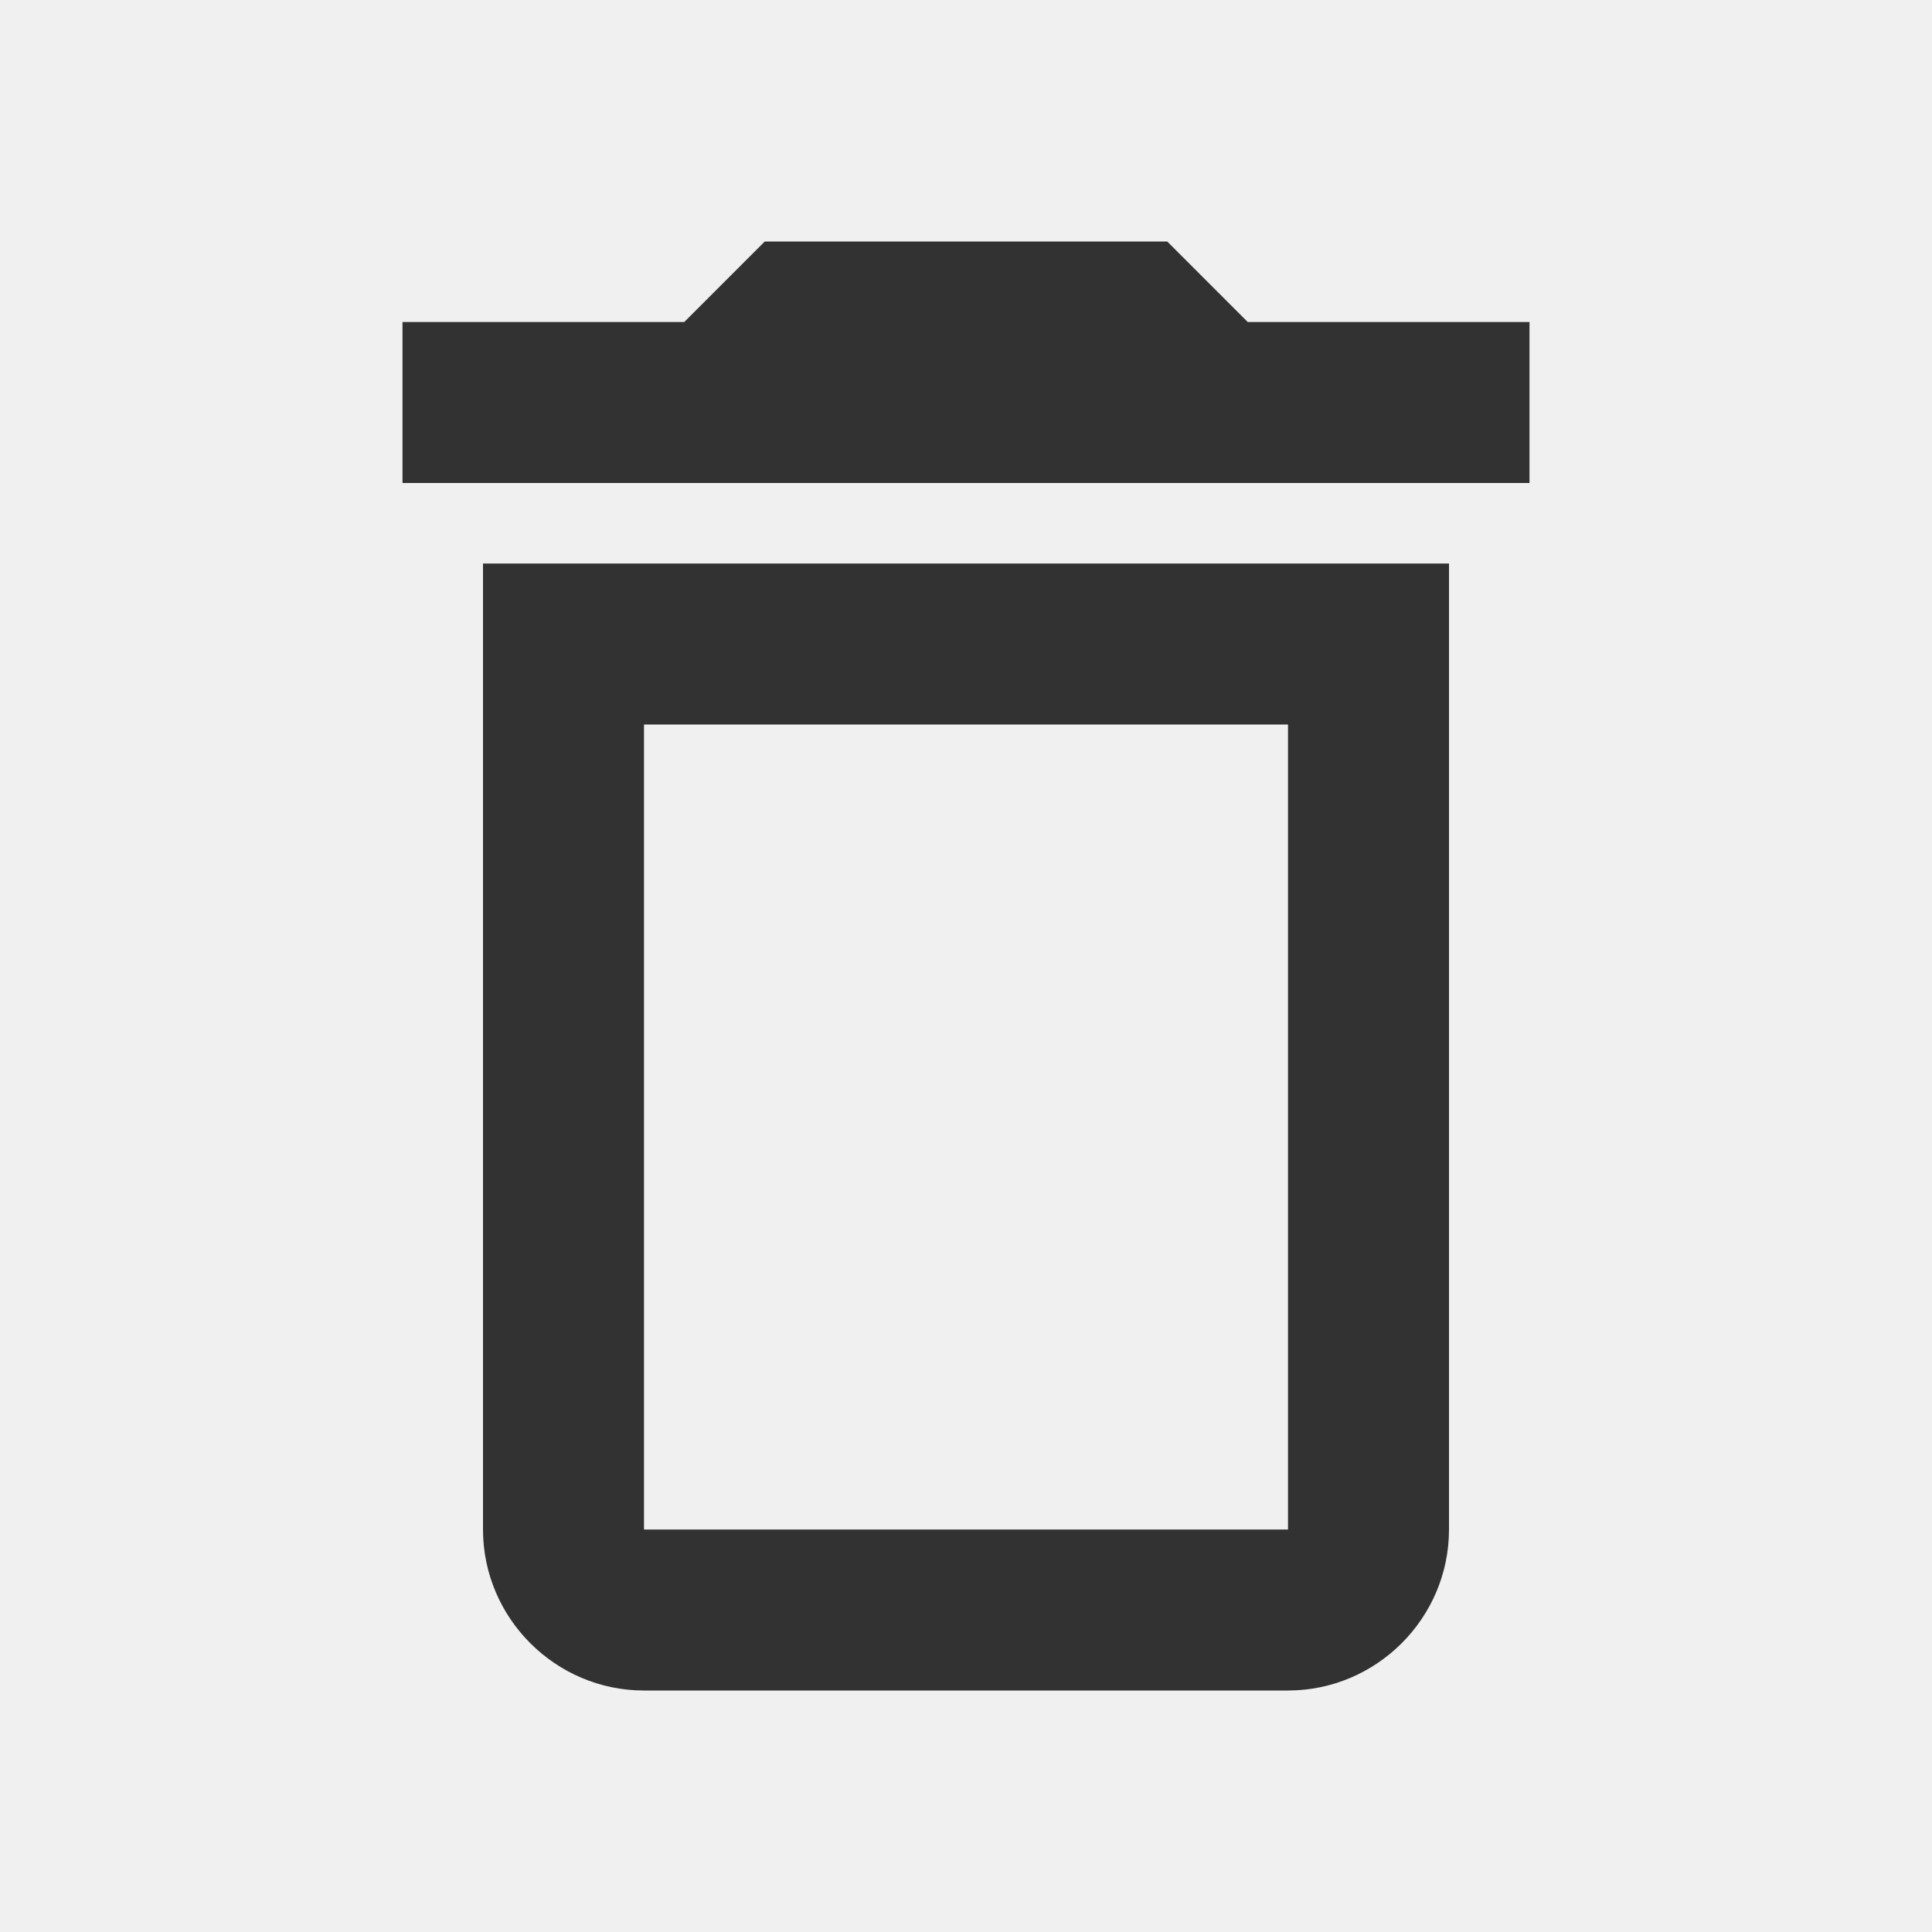
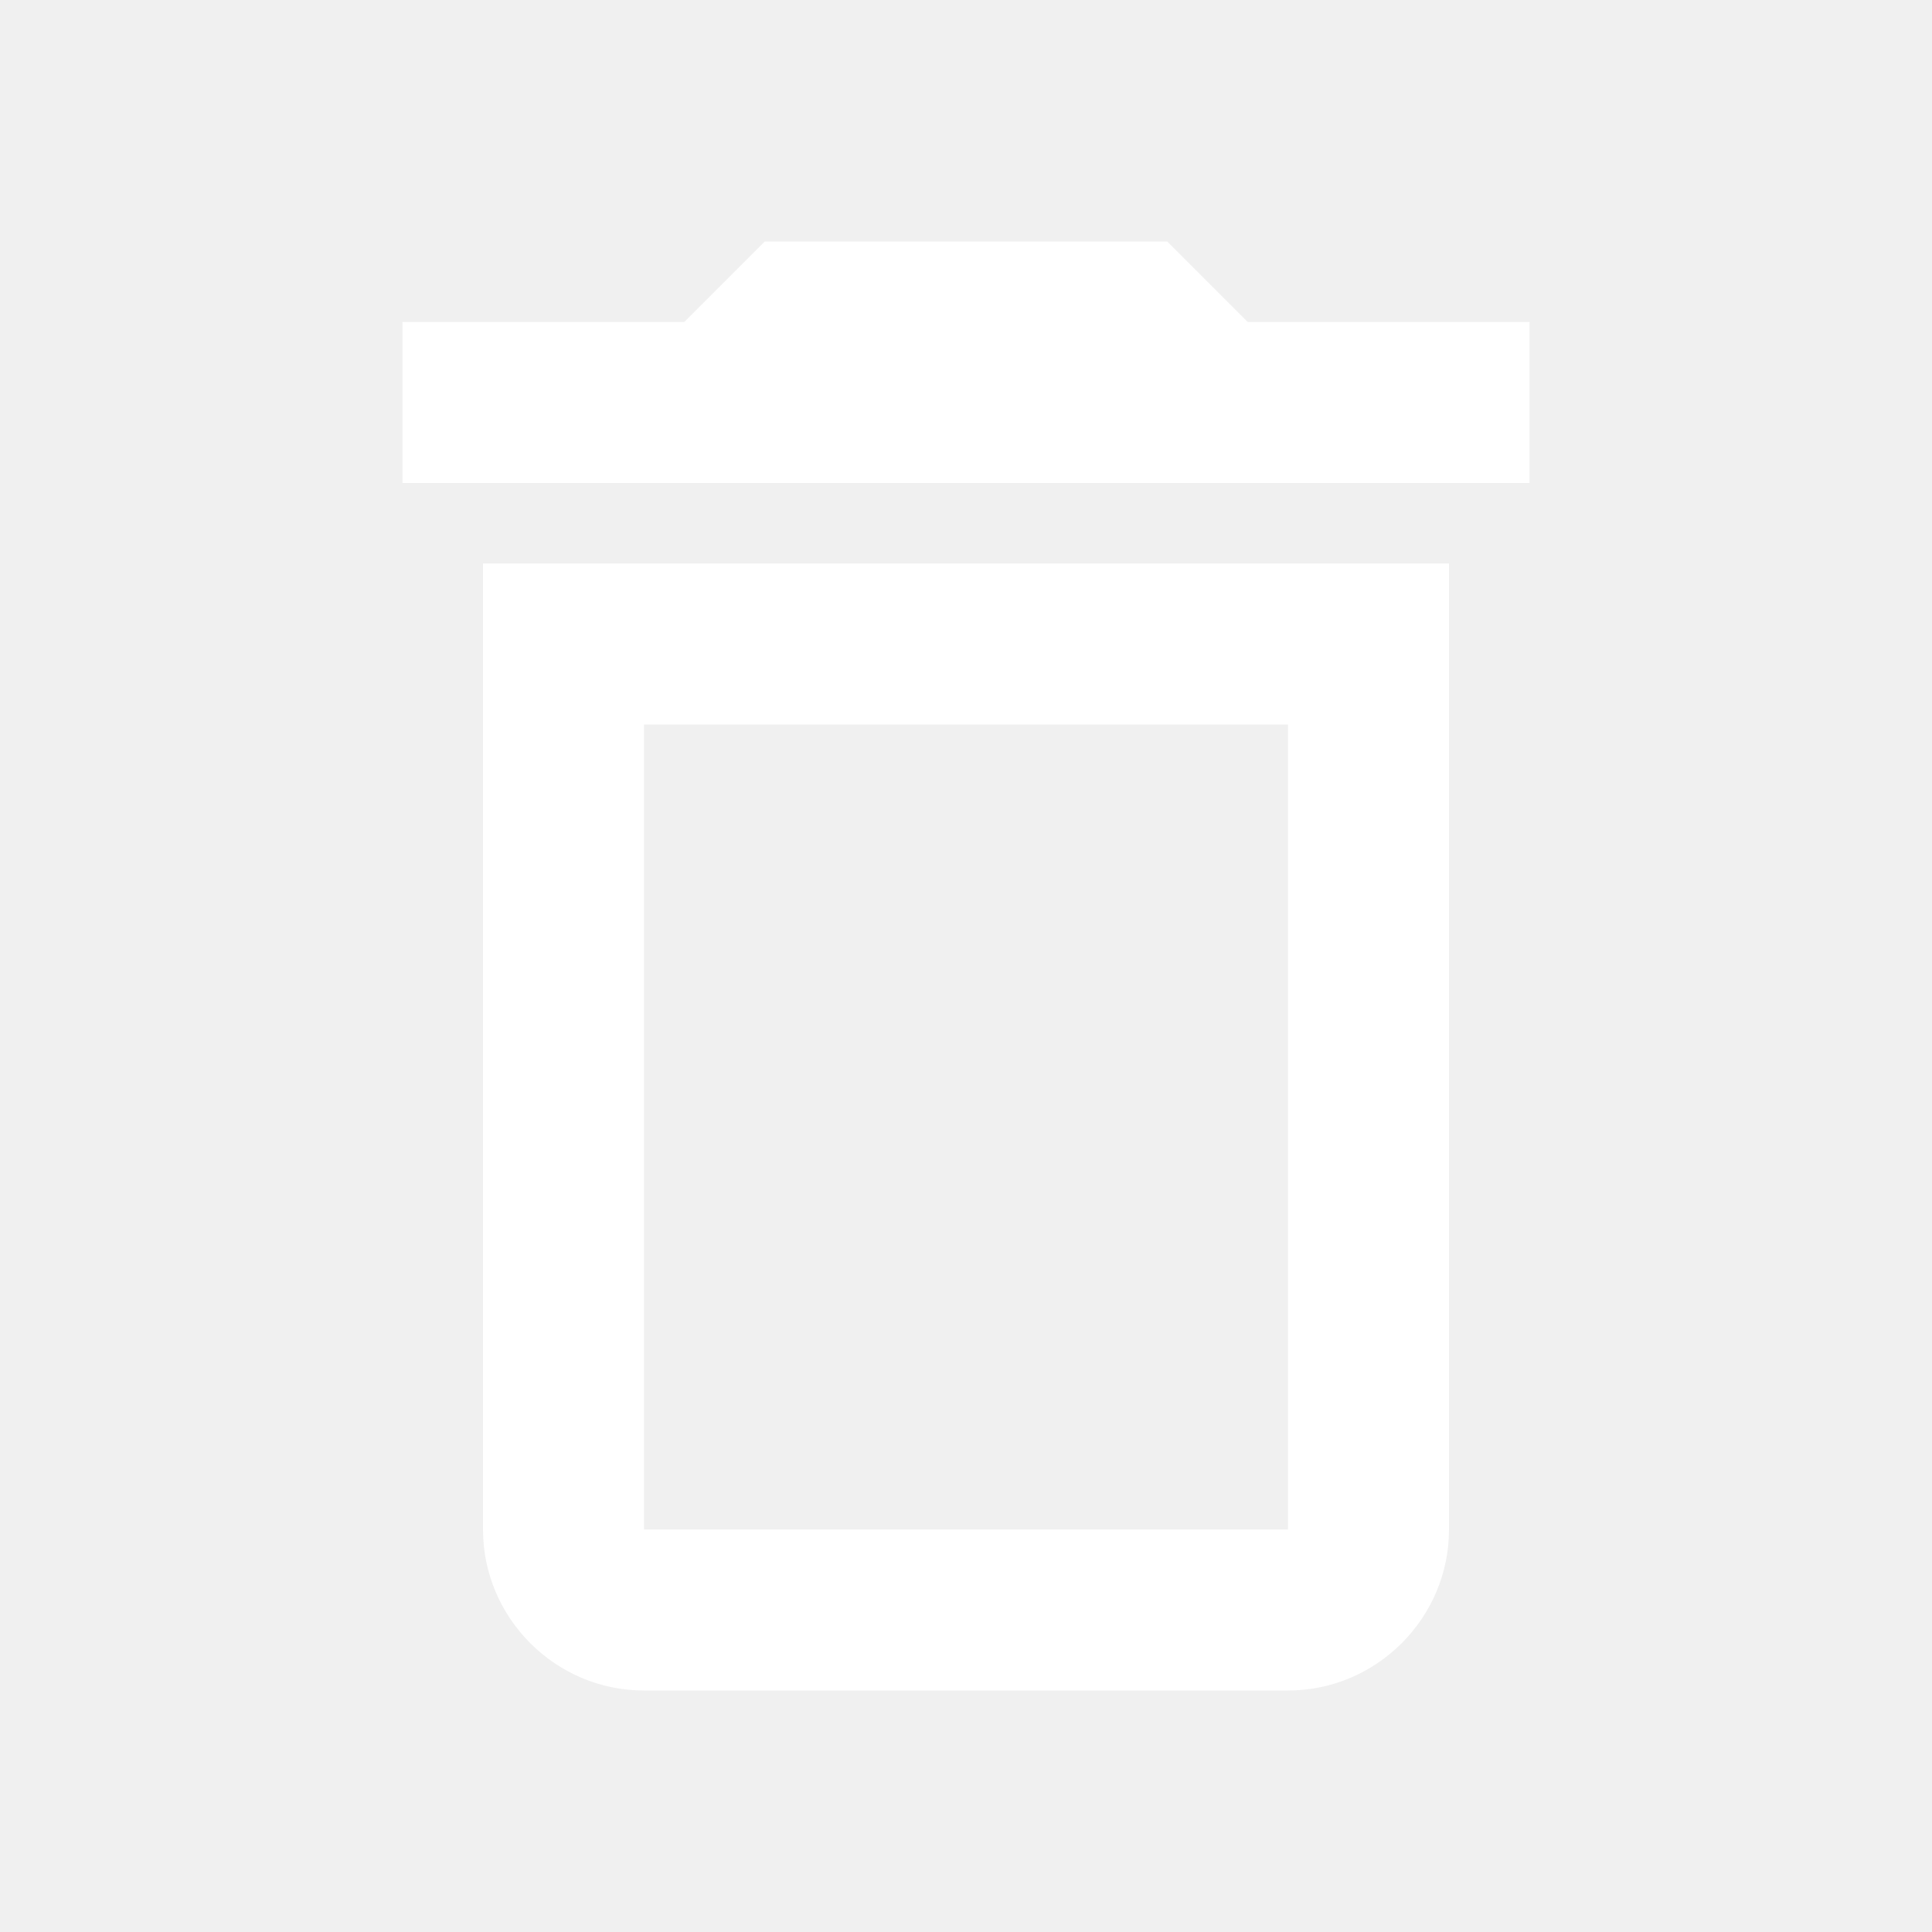
<svg xmlns="http://www.w3.org/2000/svg" fill="none" viewBox="0 0 24 24">
-   <path d="M16 9v10H8V9h8Zm-1.5-6h-5l-1 1H5v2h14V4h-3.5l-1-1ZM18 7H6v12c0 1.1.9 2 2 2h8c1.1 0 2-.9 2-2V7Z" fill="#323232" />
+   <path d="M16 9v10H8V9h8Zm-1.5-6h-5l-1 1H5v2h14V4h-3.5l-1-1ZM18 7H6v12c0 1.1.9 2 2 2h8c1.1 0 2-.9 2-2V7Z" fill="#ffffff" />
</svg>
